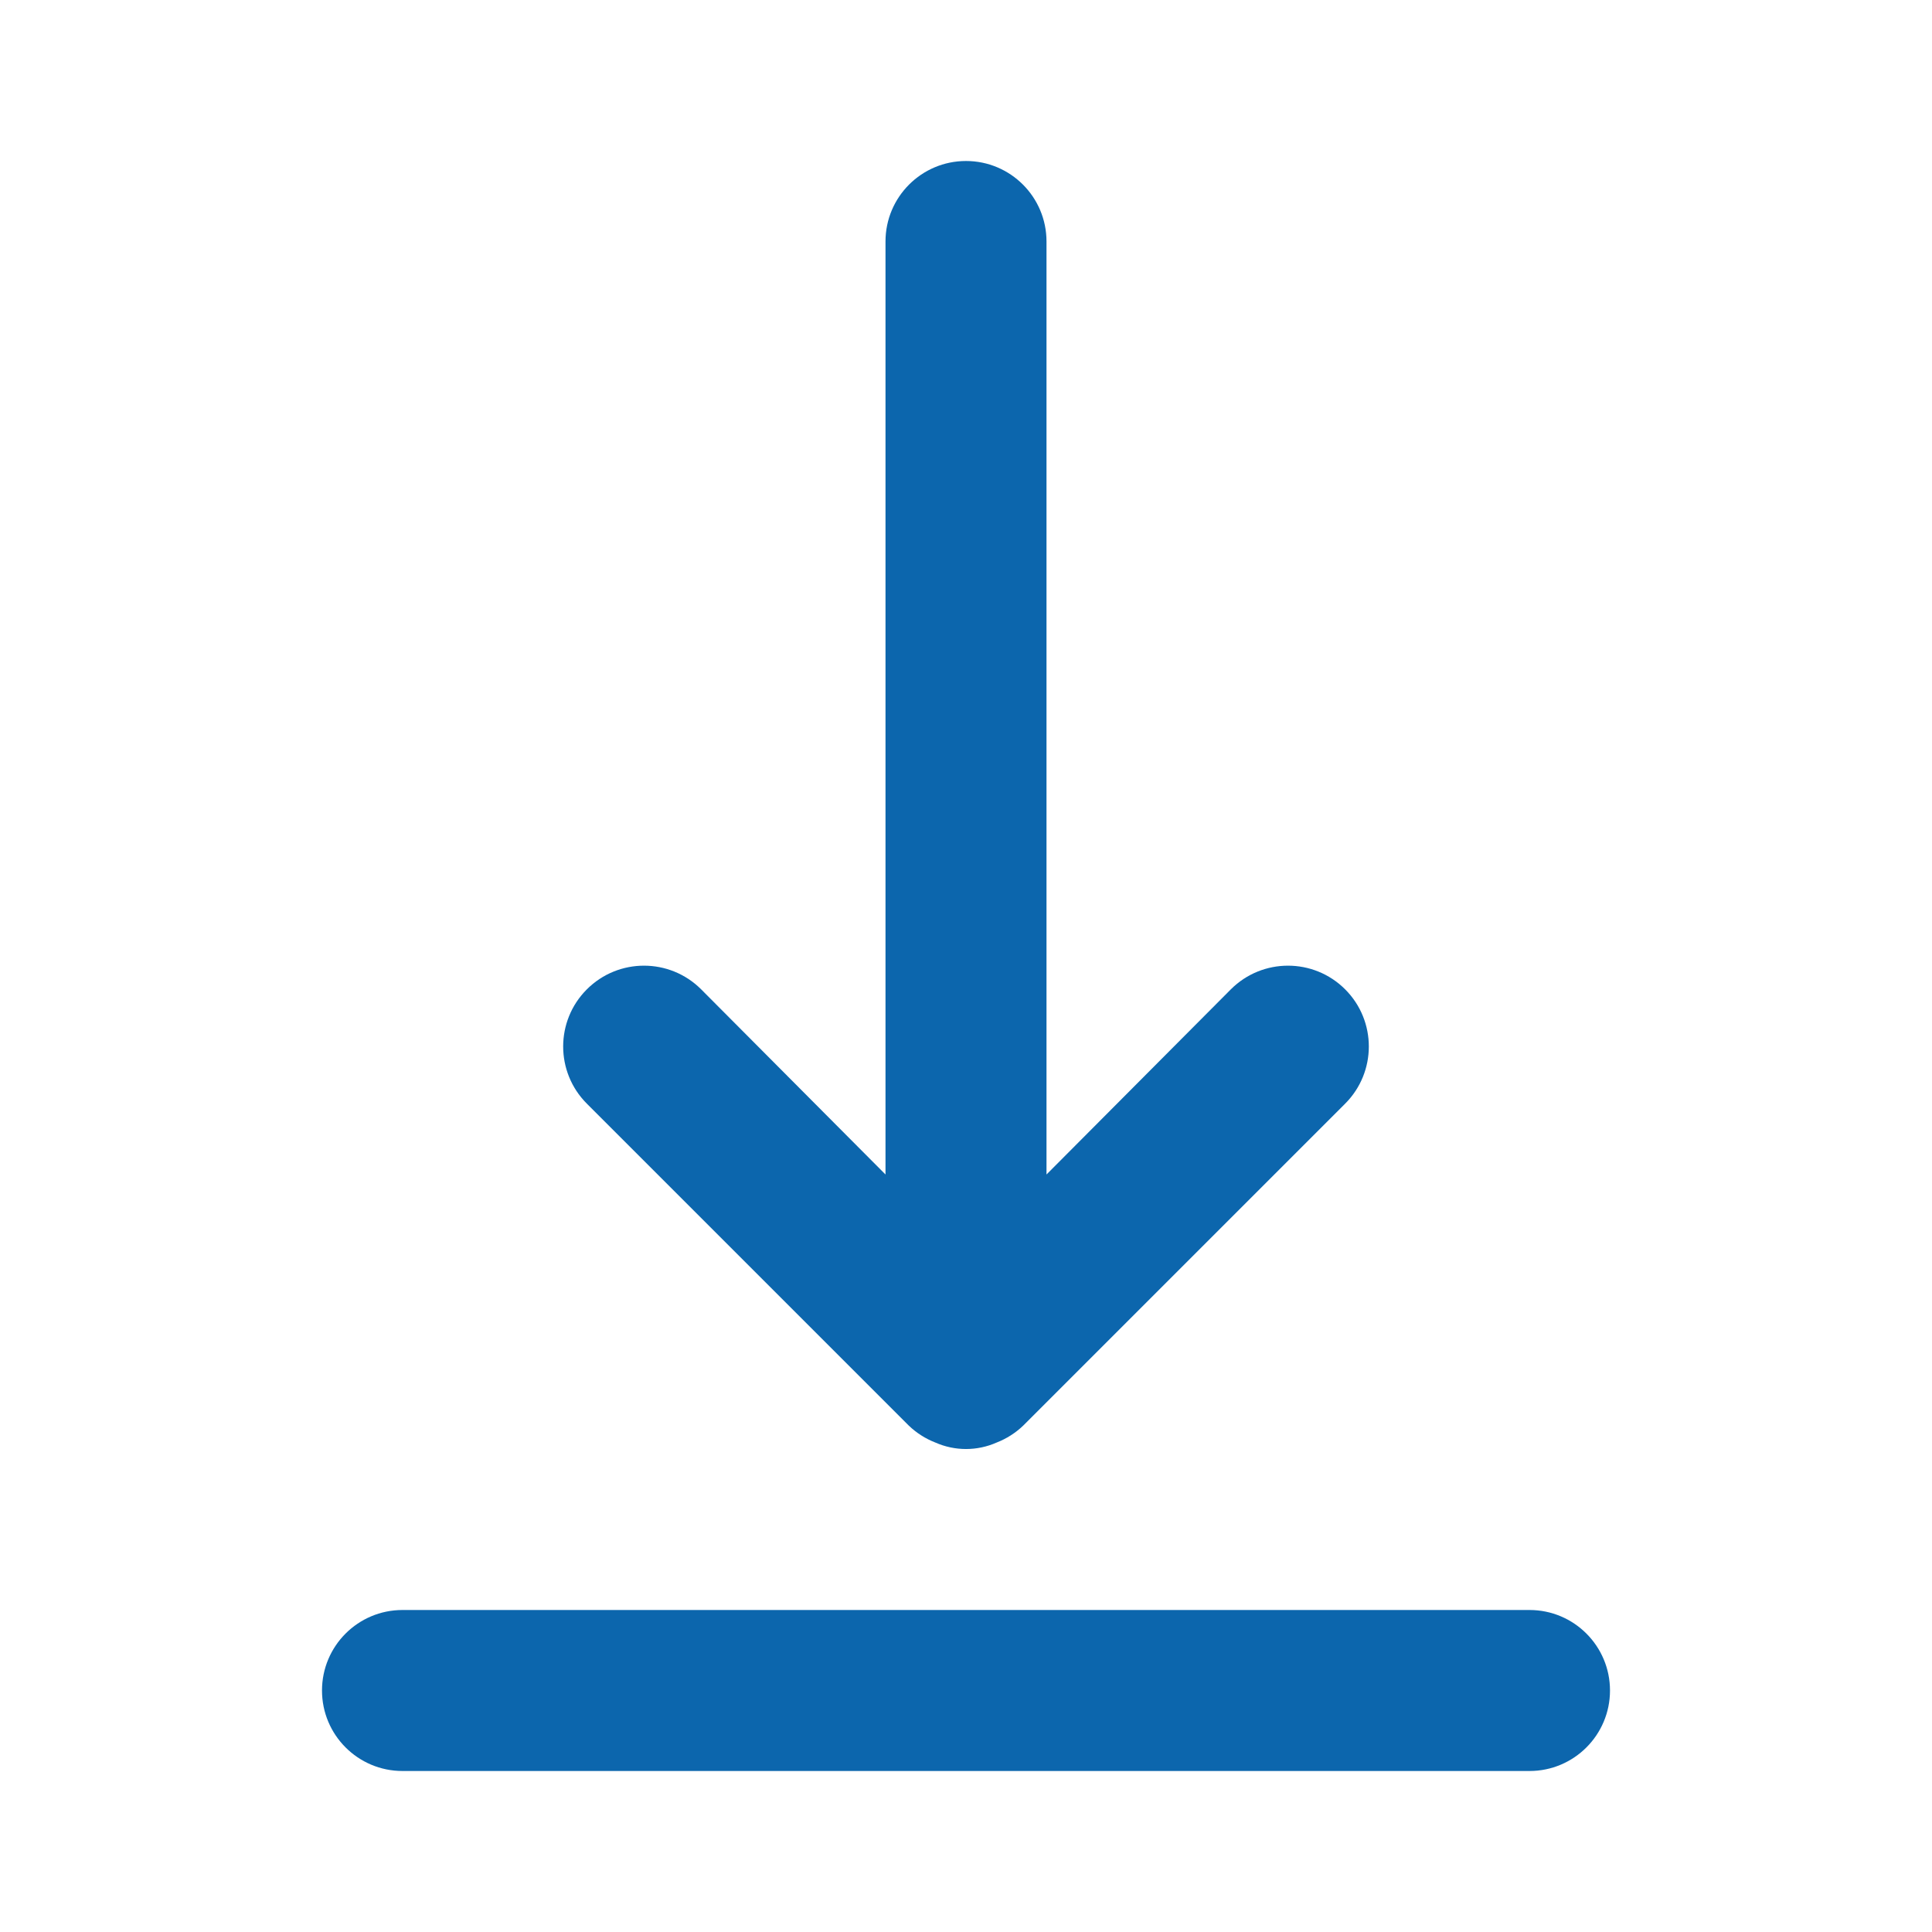
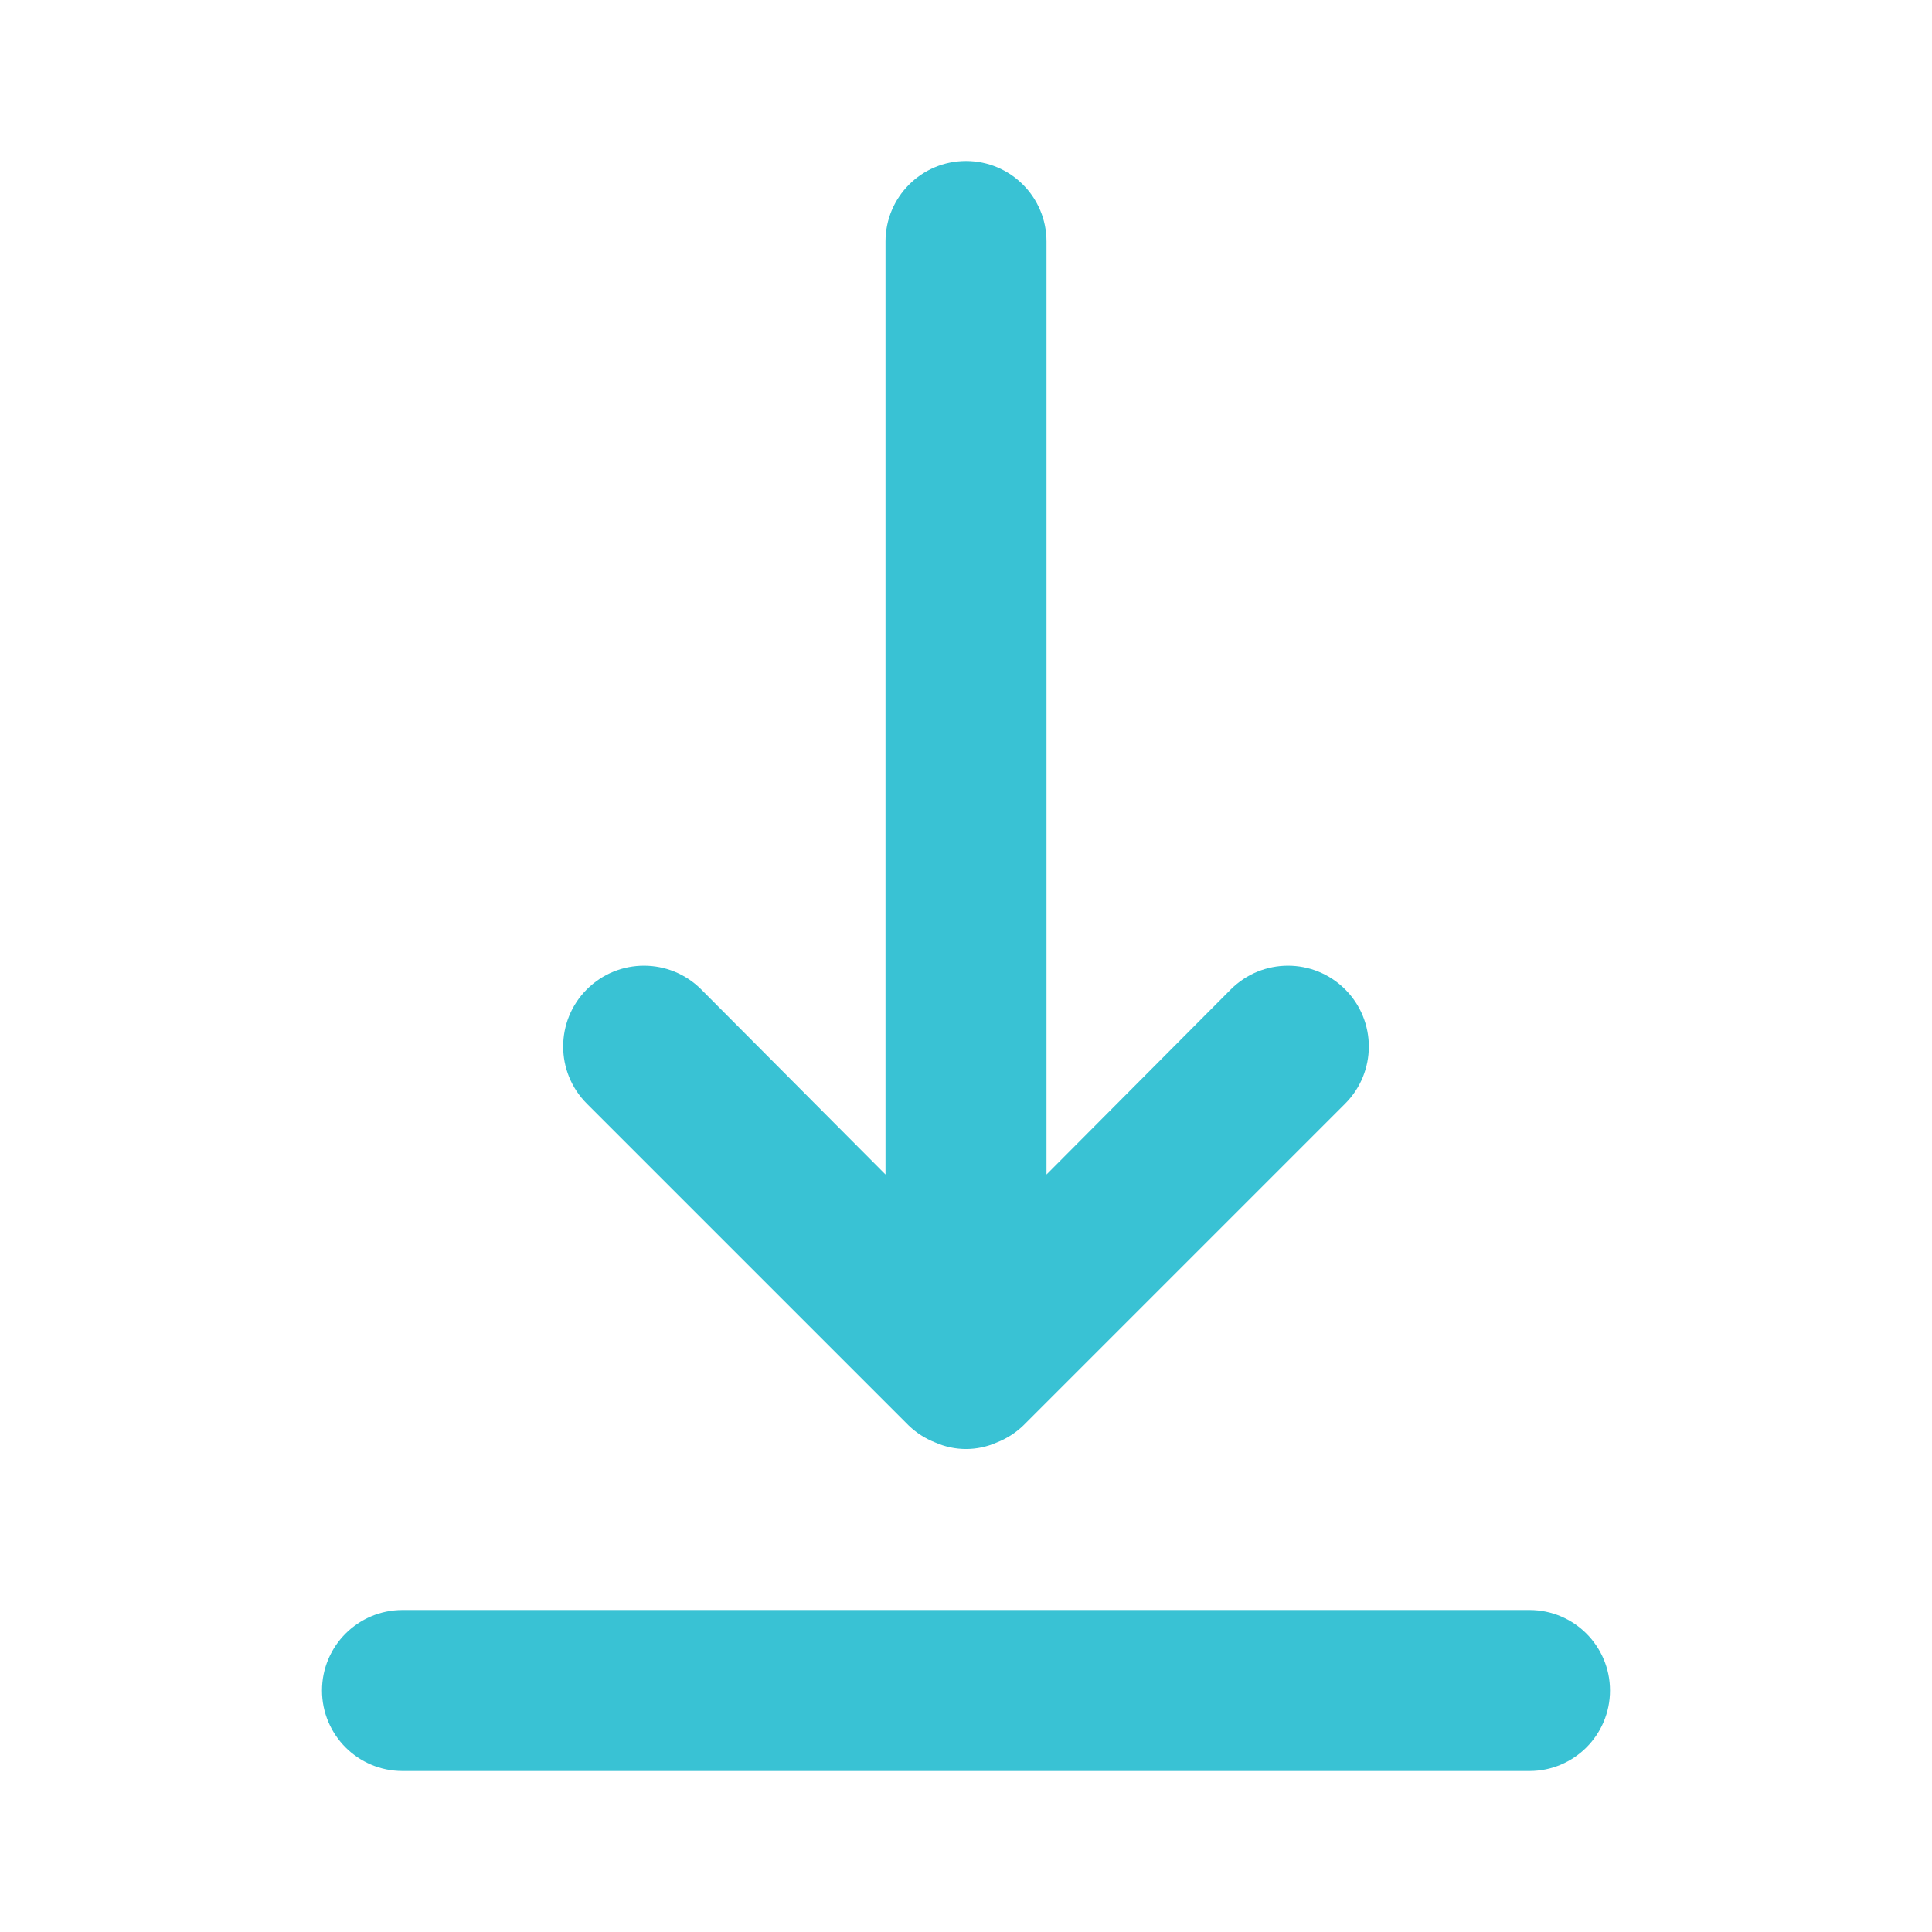
<svg xmlns="http://www.w3.org/2000/svg" viewBox="0 0 24 24">
-   <path fill="#0c66ad" d="M19,20H5a1,1,0,0,0,0,2H19a1,1,0,0,0,0-2Zm-7.71-2.29a1,1,0,0,0,.33.21.94.94,0,0,0,.76,0,1,1,0,0,0,.33-.21l4-4a1,1,0,0,0-1.42-1.42L13,14.59V3a1,1,0,0,0-2,0V14.59l-2.29-2.3a1,1,0,1,0-1.42,1.42Z" />
+   <path fill="#39c2d4" d="M19,20H5a1,1,0,0,0,0,2H19a1,1,0,0,0,0-2Zm-7.71-2.29a1,1,0,0,0,.33.21.94.94,0,0,0,.76,0,1,1,0,0,0,.33-.21l4-4a1,1,0,0,0-1.42-1.42L13,14.59V3a1,1,0,0,0-2,0V14.59l-2.29-2.3a1,1,0,1,0-1.42,1.42Z" />
</svg>
